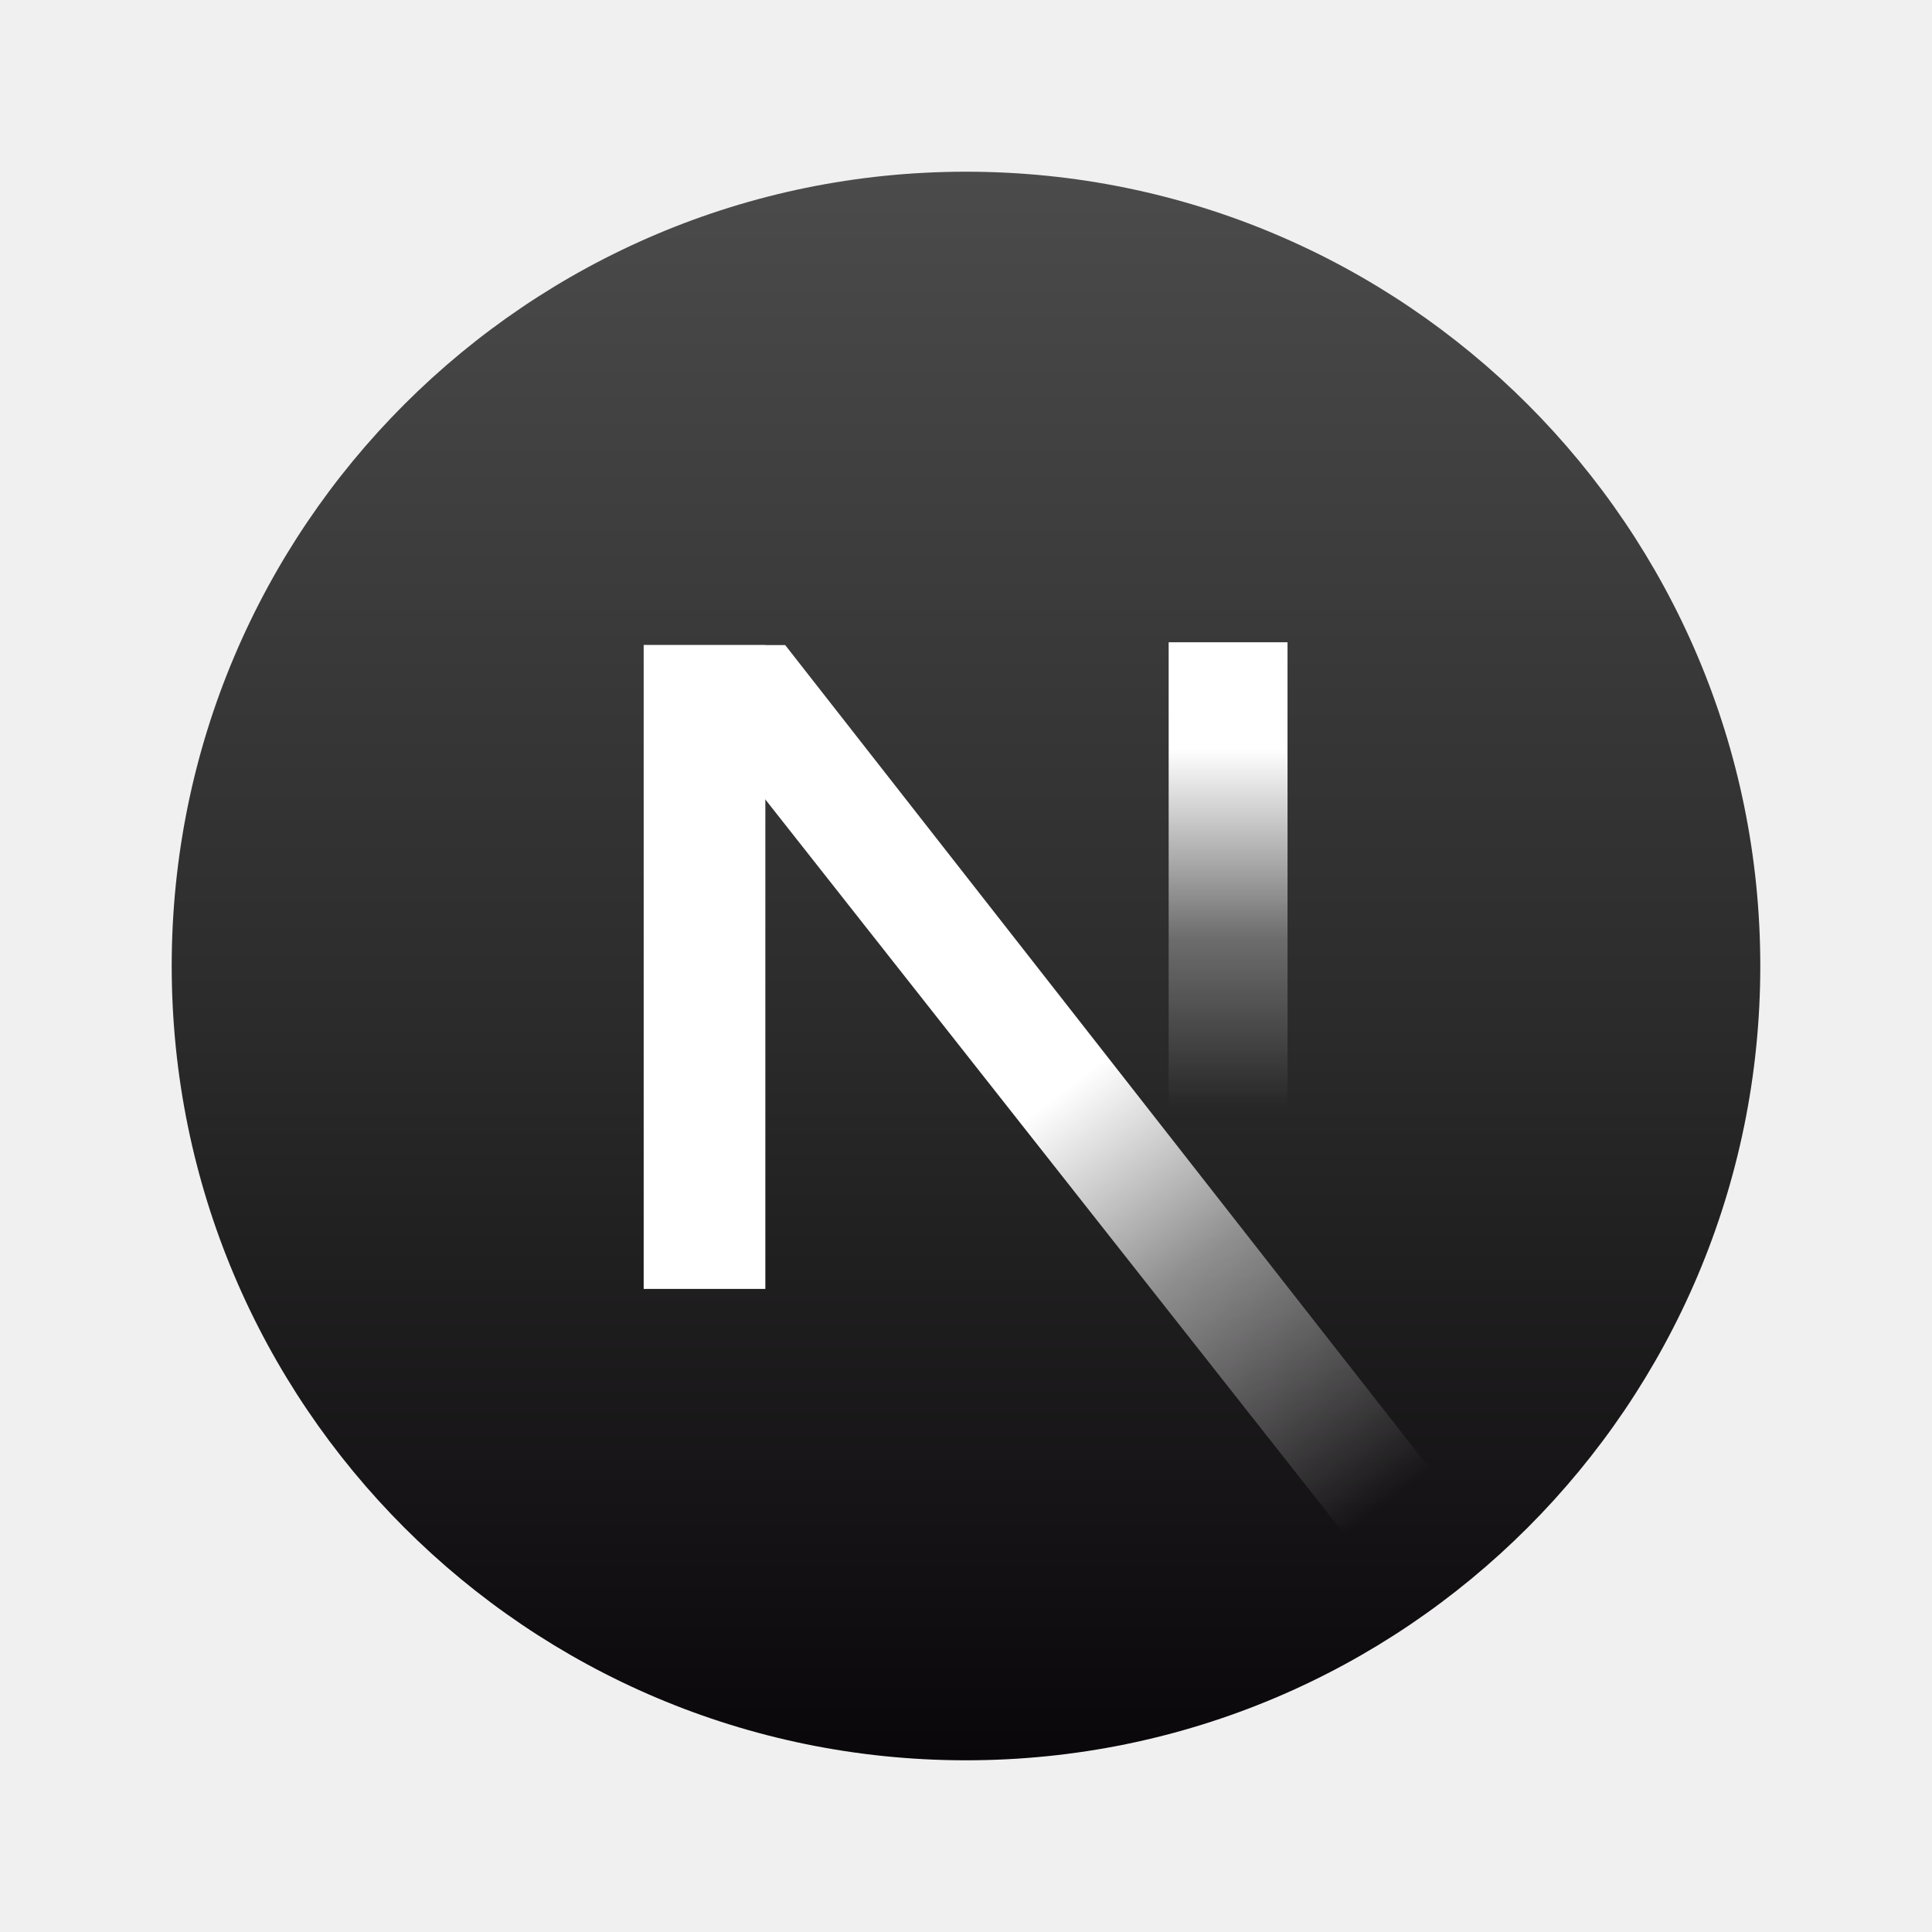
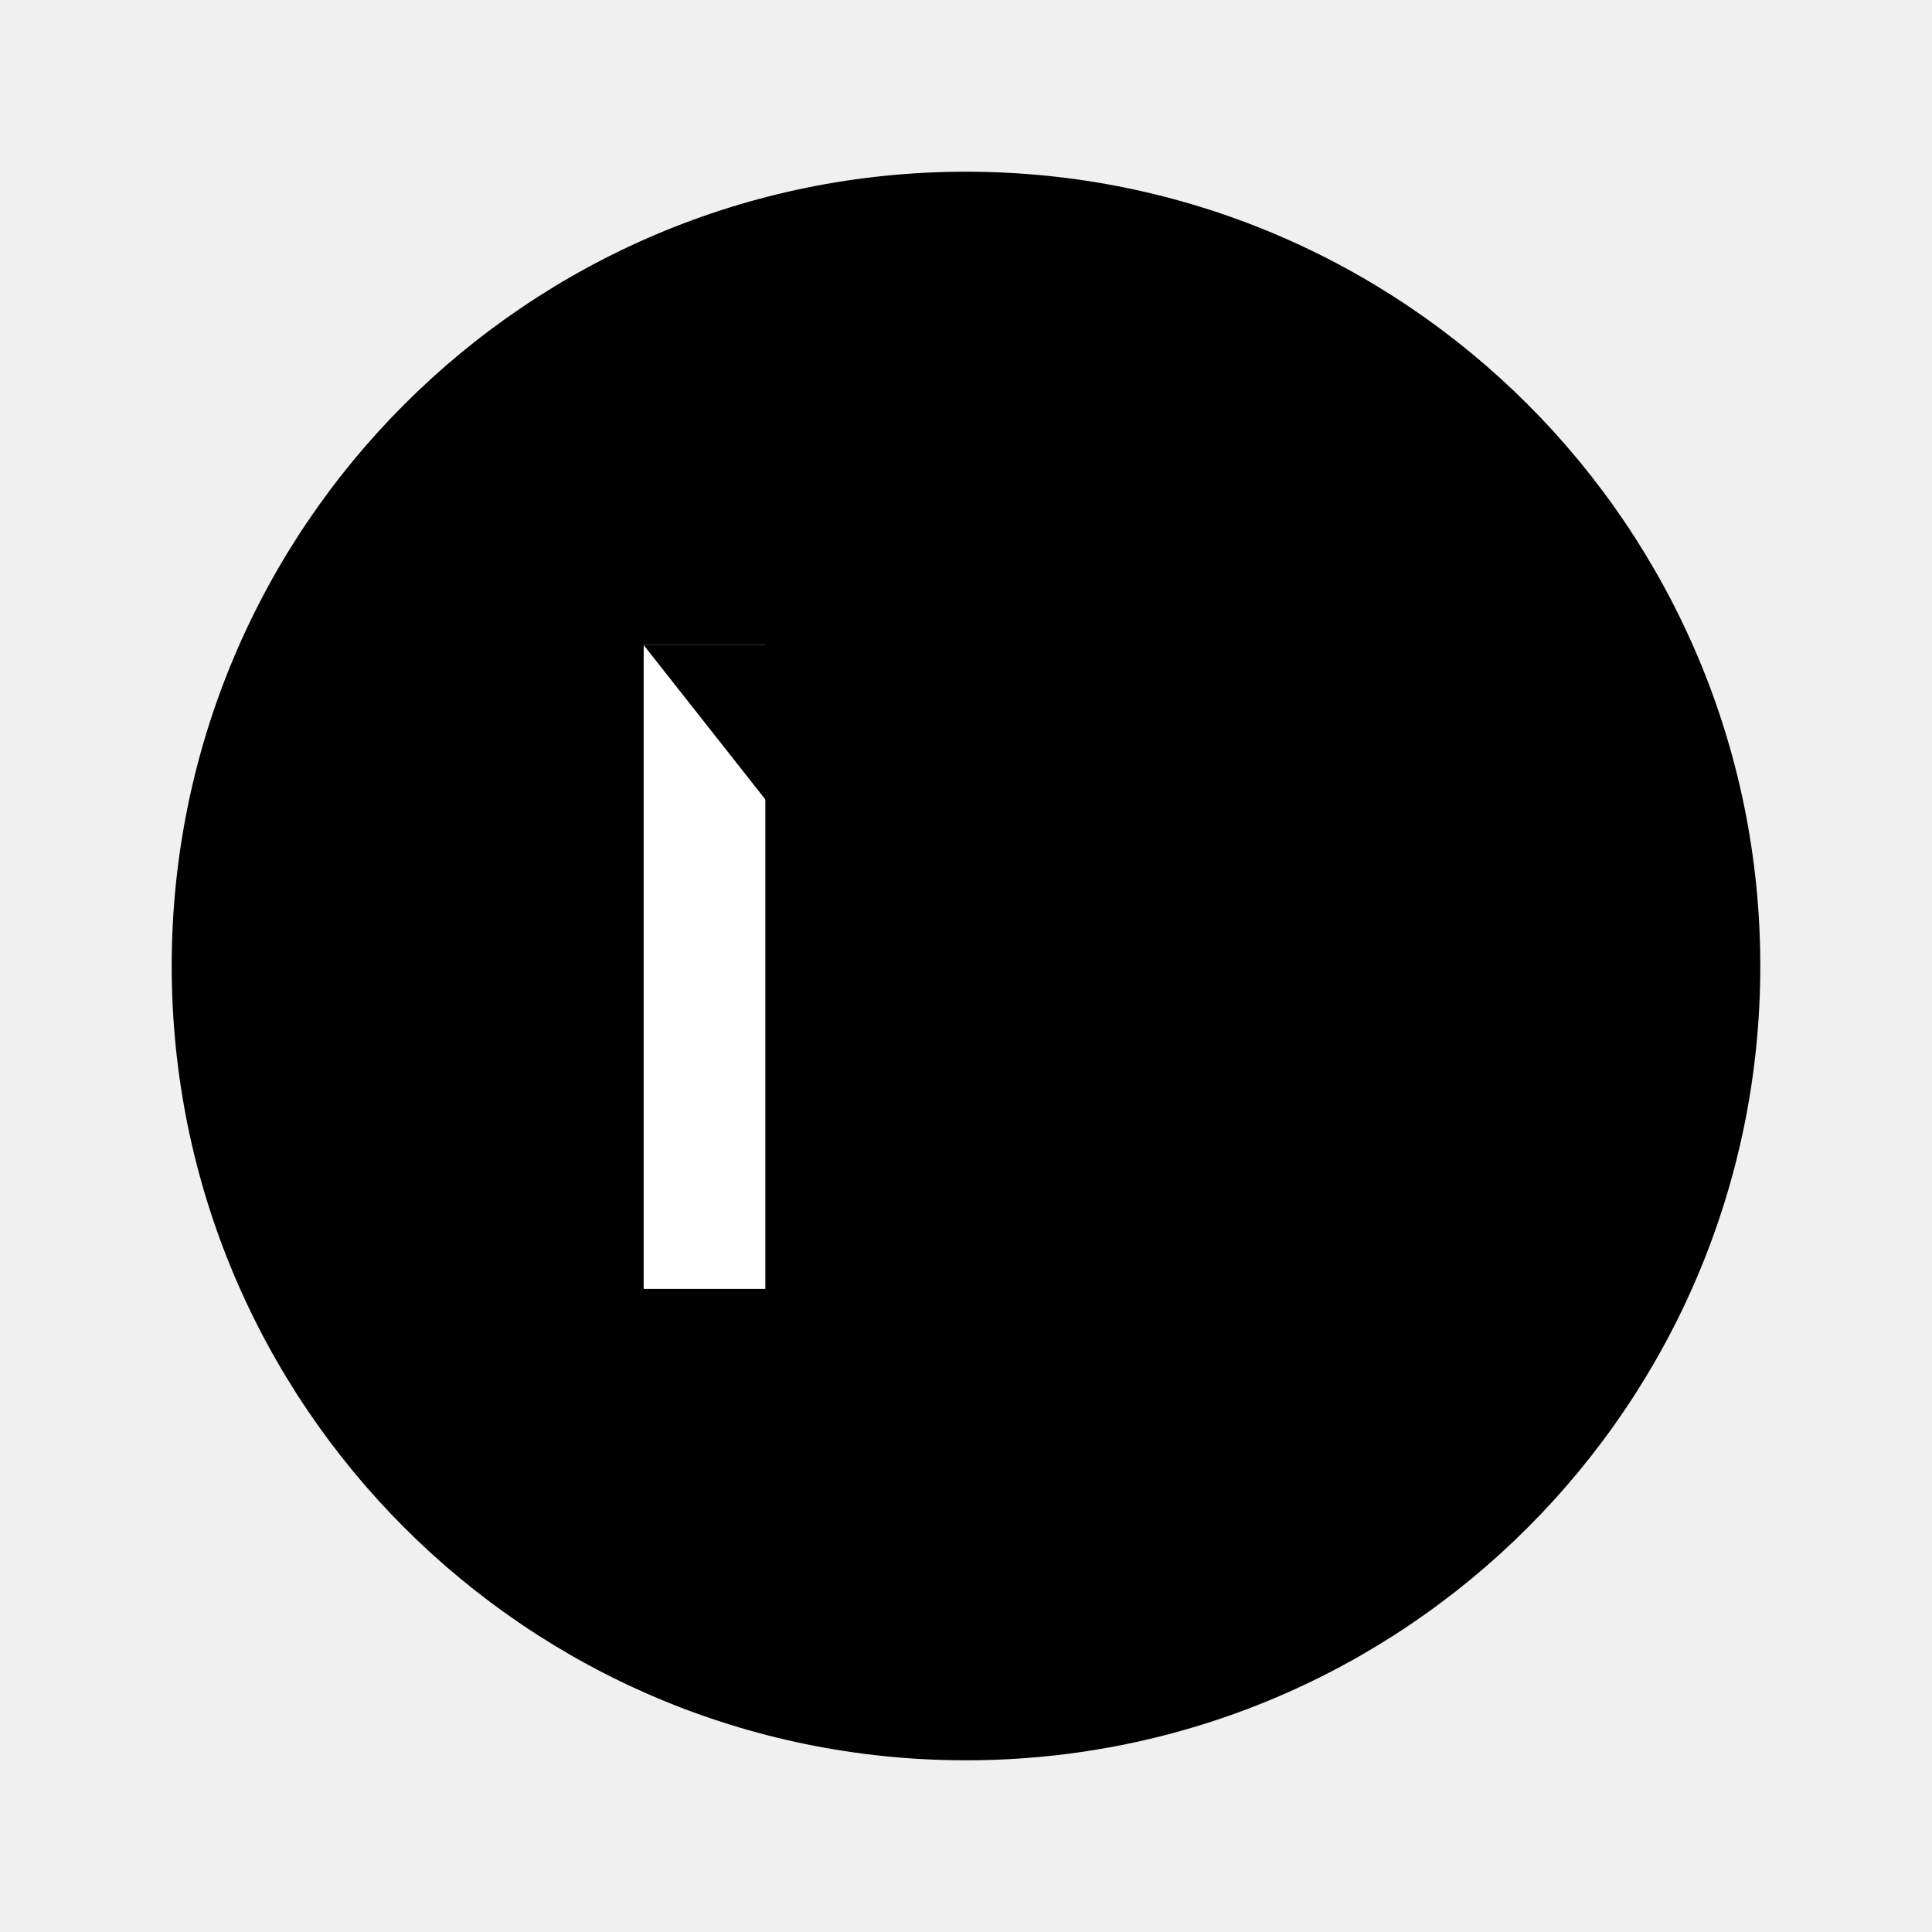
<svg xmlns="http://www.w3.org/2000/svg" viewBox="0 0 48 48" width="48px" height="48px" baseProfile="basic">
  <linearGradient id="NRNx2IPDe7PJlJvrxOKgWa" x1="24" x2="24" y1="43.734" y2="4.266" gradientUnits="userSpaceOnUse">
-     <stop offset="0" stop-color="#0a070a" />
-     <stop offset=".465" stop-color="#2b2b2b" />
-     <stop offset="1" stop-color="#4b4b4b" />
+     <stop offset="0" stopColor="#0a070a" />
+     <stop offset=".465" stopColor="#2b2b2b" />
+     <stop offset="1" stopColor="#4b4b4b" />
  </linearGradient>
  <circle cx="24" cy="24" r="19.734" fill="url(#NRNx2IPDe7PJlJvrxOKgWa)" />
  <rect width="3.023" height="15.996" x="15.992" y="16.027" fill="#fff" />
  <linearGradient id="NRNx2IPDe7PJlJvrxOKgWb" x1="30.512" x2="30.512" y1="33.021" y2="18.431" gradientUnits="userSpaceOnUse">
-     <stop offset=".377" stop-color="#fff" stop-opacity="0" />
-     <stop offset=".666" stop-color="#fff" stop-opacity=".3" />
-     <stop offset=".988" stop-color="#fff" />
+     <stop offset=".377" stopColor="#fff" stop-opacity="0" />
+     <stop offset=".666" stopColor="#fff" stop-opacity=".3" />
+     <stop offset=".988" stopColor="#fff" />
  </linearGradient>
  <rect width="2.953" height="14.59" x="29.035" y="15.957" fill="url(#NRNx2IPDe7PJlJvrxOKgWb)" />
  <linearGradient id="NRNx2IPDe7PJlJvrxOKgWc" x1="22.102" x2="36.661" y1="21.443" y2="40.529" gradientUnits="userSpaceOnUse">
-     <stop offset=".296" stop-color="#fff" />
-     <stop offset=".521" stop-color="#fff" stop-opacity=".5" />
-     <stop offset=".838" stop-color="#fff" stop-opacity="0" />
+     <stop offset=".296" stopColor="#fff" />
+     <stop offset=".521" stopColor="#fff" stop-opacity=".5" />
+     <stop offset=".838" stopColor="#fff" stop-opacity="0" />
  </linearGradient>
  <polygon fill="url(#NRNx2IPDe7PJlJvrxOKgWc)" points="36.781,38.094 34.168,39.09 15.992,16.027 19.508,16.027" />
</svg>
